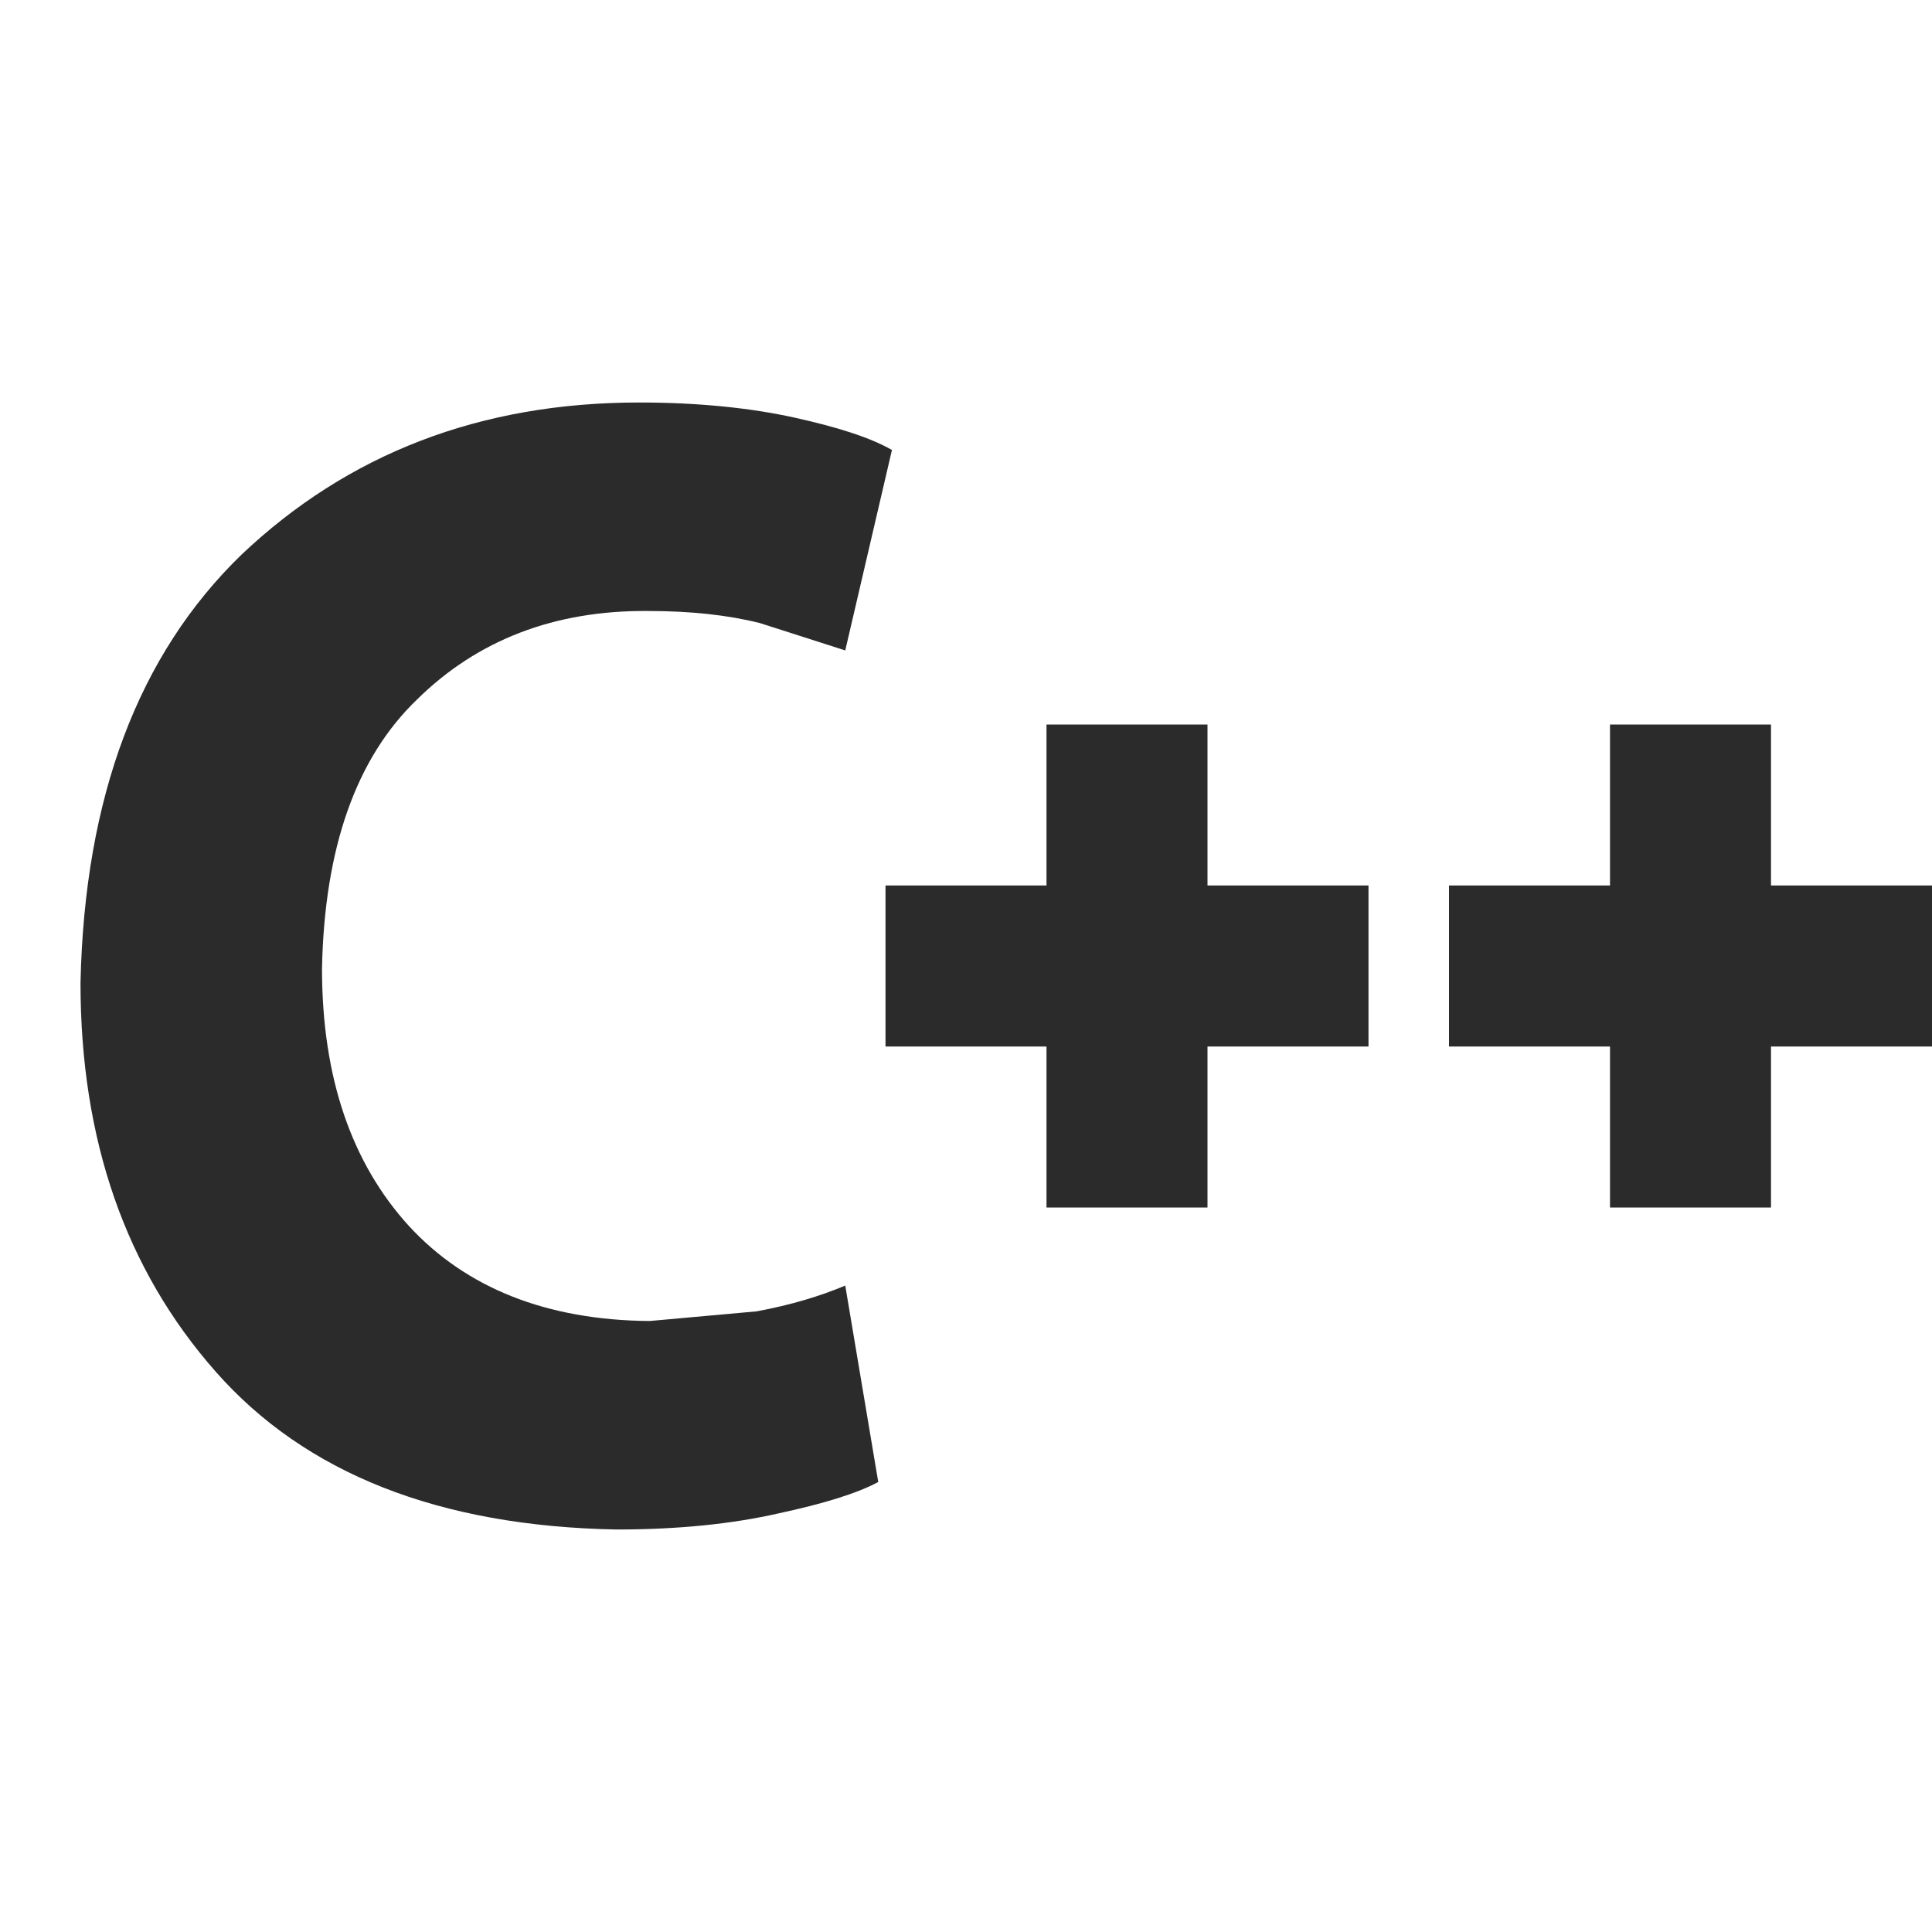
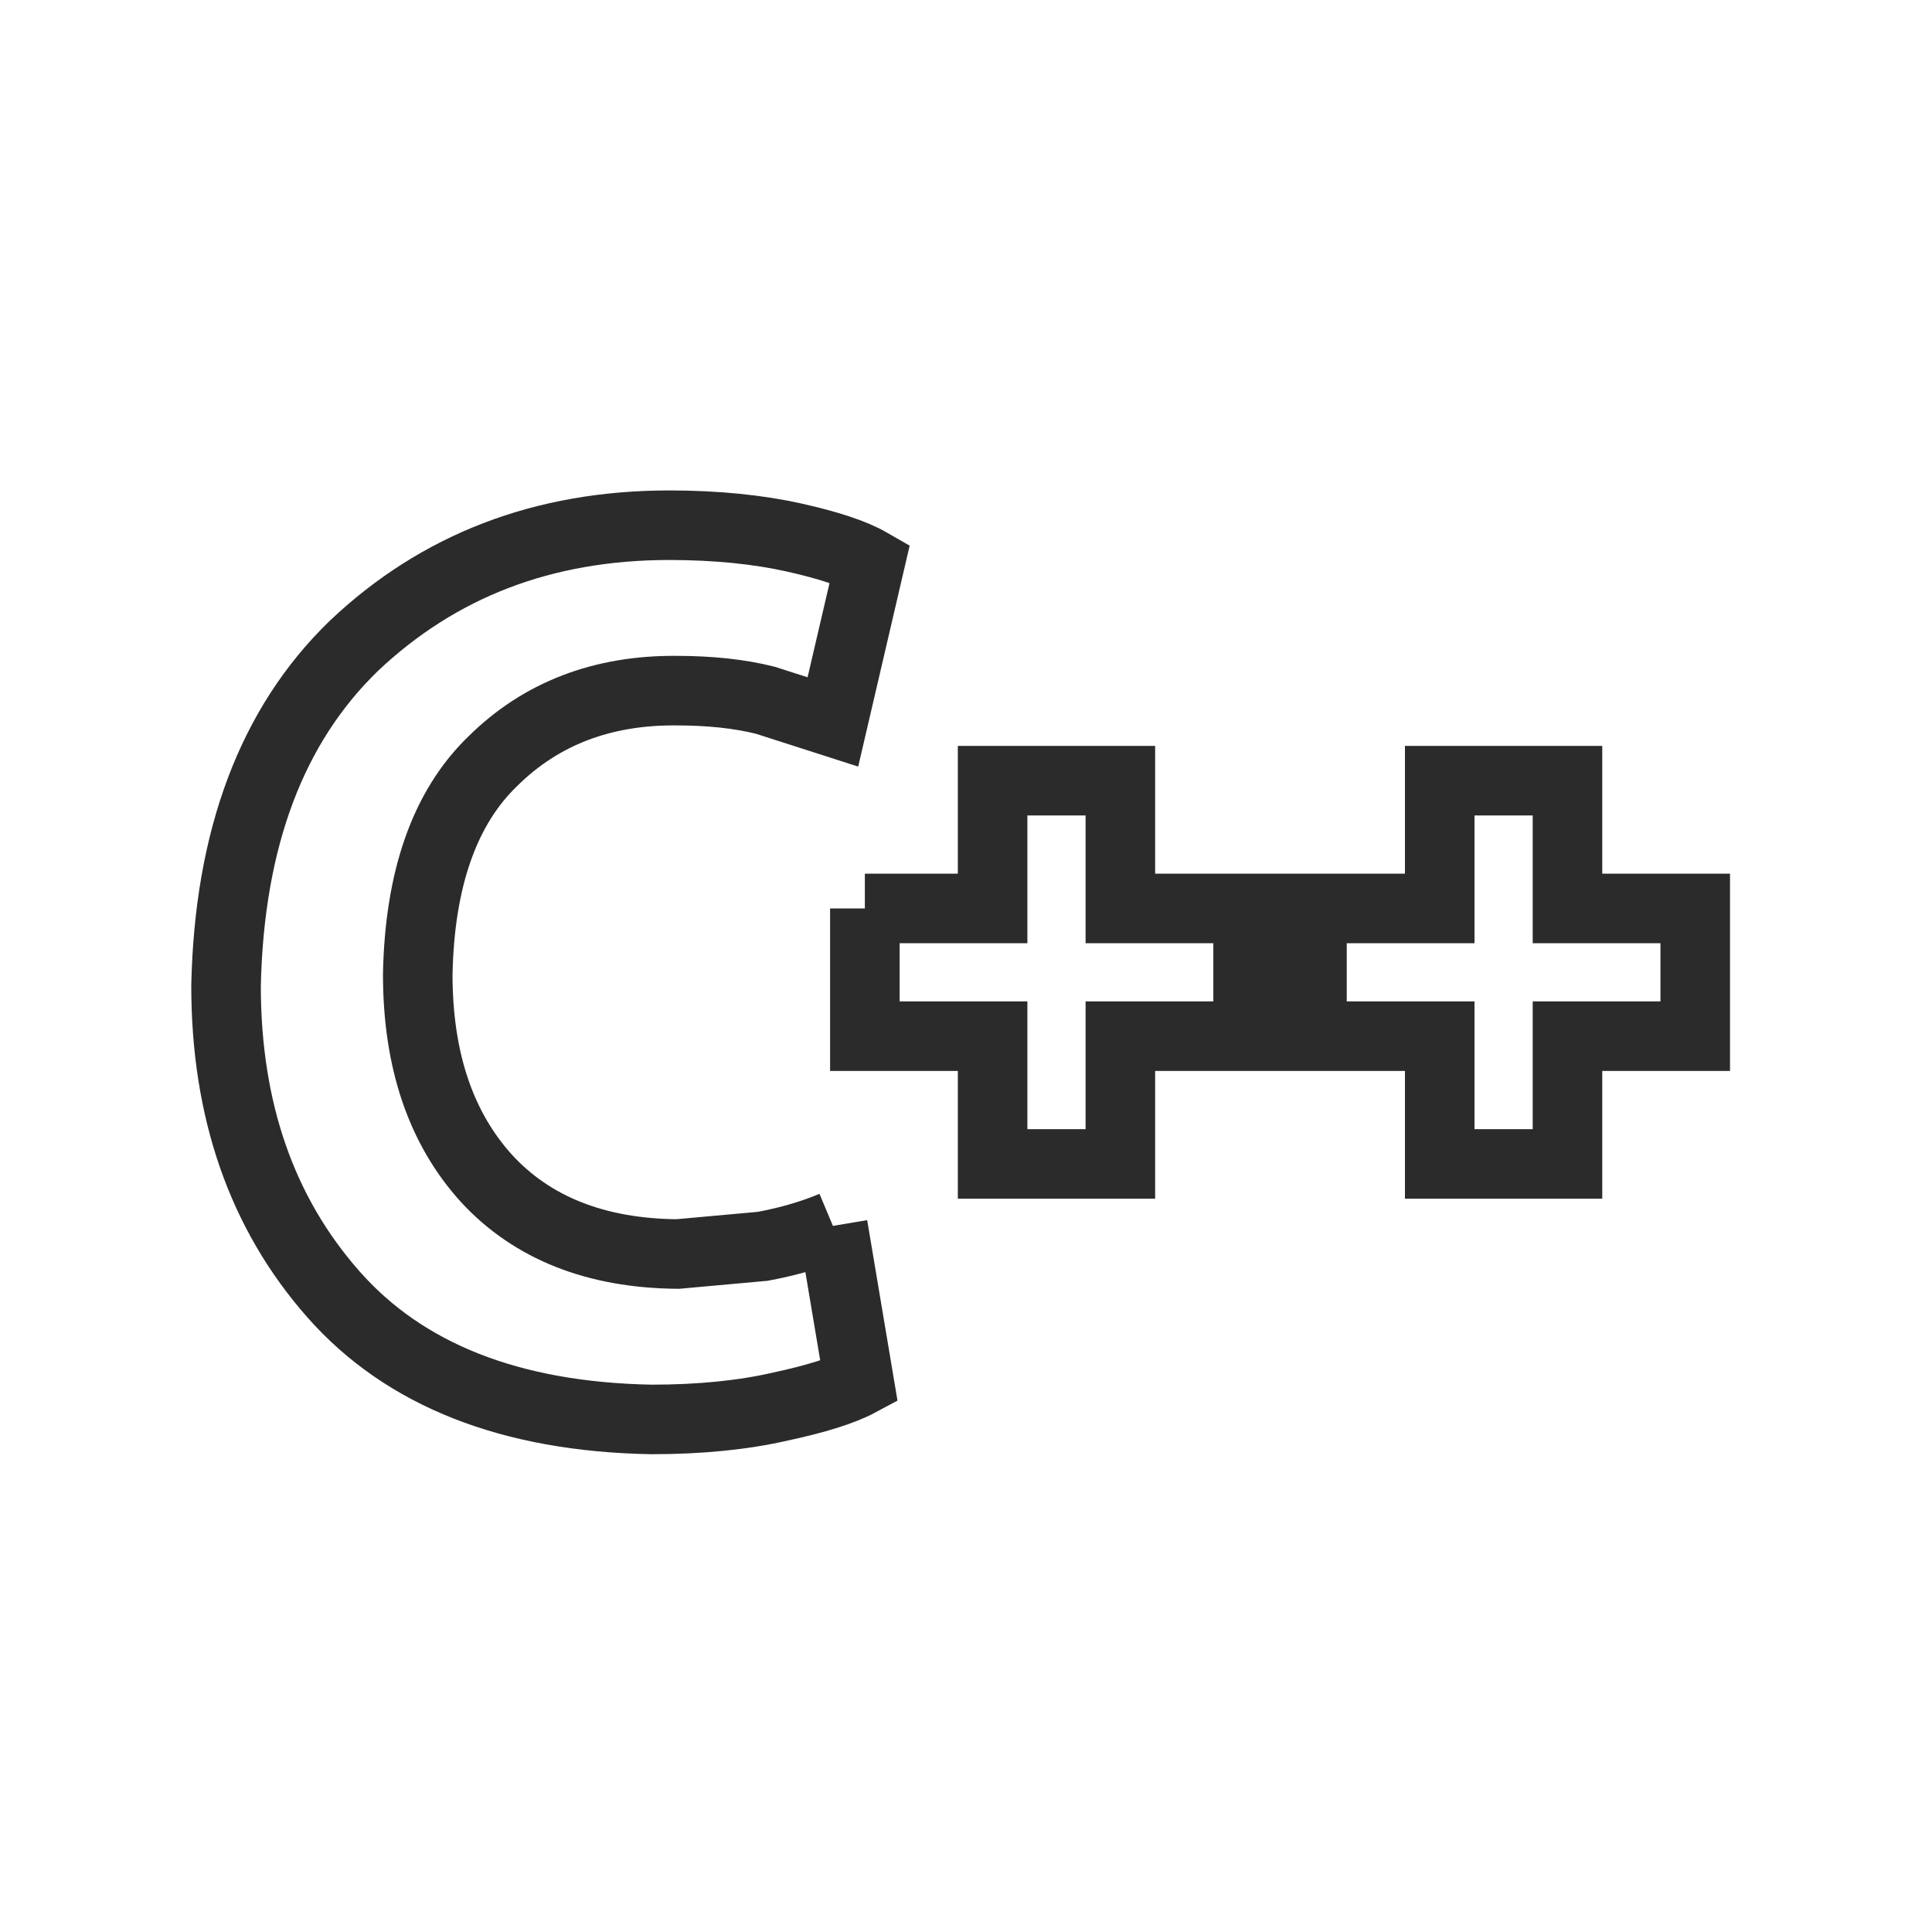
- <svg xmlns="http://www.w3.org/2000/svg" width="30" height="30" viewBox="0 0 24 24">
-   <path fill="#2b2b2b" d="m10.5 15.97l.41 2.44c-.26.14-.68.27-1.24.39c-.57.13-1.24.2-2.01.2c-2.21-.04-3.87-.7-4.98-1.96C1.56 15.77 1 14.16 1 12.21c.05-2.31.72-4.08 2-5.32C4.32 5.64 5.96 5 7.94 5c.75 0 1.4.07 1.94.19s.94.25 1.2.4l-.58 2.49l-1.06-.34c-.4-.1-.86-.15-1.39-.15c-1.16-.01-2.12.36-2.87 1.1c-.76.73-1.15 1.85-1.18 3.34c0 1.36.37 2.42 1.08 3.2c.71.77 1.71 1.17 2.99 1.18l1.33-.12c.43-.08.79-.19 1.1-.32M11 11h2V9h2v2h2v2h-2v2h-2v-2h-2v-2m7 0h2V9h2v2h2v2h-2v2h-2v-2h-2v-2Z" />
+ <svg xmlns="http://www.w3.org/2000/svg" width="50" height="50" viewBox="0 0 40 40" version="1.1" id="svg4">
+   <defs id="defs8" />
+   <path fill="#2b2b2b" d="m 17.244,25.381 0.542,3.227 c -0.344,0.185 -0.899,0.357 -1.64,0.516 -0.754,0.172 -1.64,0.264 -2.658,0.264 C 10.565,29.335 8.37,28.462 6.902,26.796 5.421,25.116 4.68,22.987 4.68,20.408 c 0.066,-3.055 0.952,-5.396 2.645,-7.035 1.746,-1.653 3.914,-2.499 6.533,-2.499 0.992,0 1.851,0.093 2.566,0.251 0.714,0.159 1.243,0.331 1.587,0.529 l -0.767,3.293 -1.402,-0.45 c -0.529,-0.132 -1.137,-0.198 -1.838,-0.198 -1.534,-0.013 -2.804,0.476 -3.795,1.455 -1.005,0.965 -1.521,2.447 -1.56,4.417 0,1.799 0.489,3.2 1.428,4.232 0.939,1.018 2.261,1.547 3.954,1.56 l 1.759,-0.159 c 0.569,-0.106 1.045,-0.251 1.455,-0.423 m 0.661,-6.573 h 2.645 v -2.645 h 2.645 v 2.645 h 2.645 v 2.645 h -2.645 v 2.645 h -2.645 v -2.645 h -2.645 v -2.645 m 9.257,0 h 2.645 v -2.645 h 2.645 v 2.645 h 2.645 v 2.645 h -2.645 v 2.645 h -2.645 v -2.645 h -2.645 z" id="path2" style="fill:none;stroke:#2b2b2b;stroke-width:1.44;stroke-miterlimit:4;stroke-dasharray:none;stroke-opacity:1" />
</svg>
